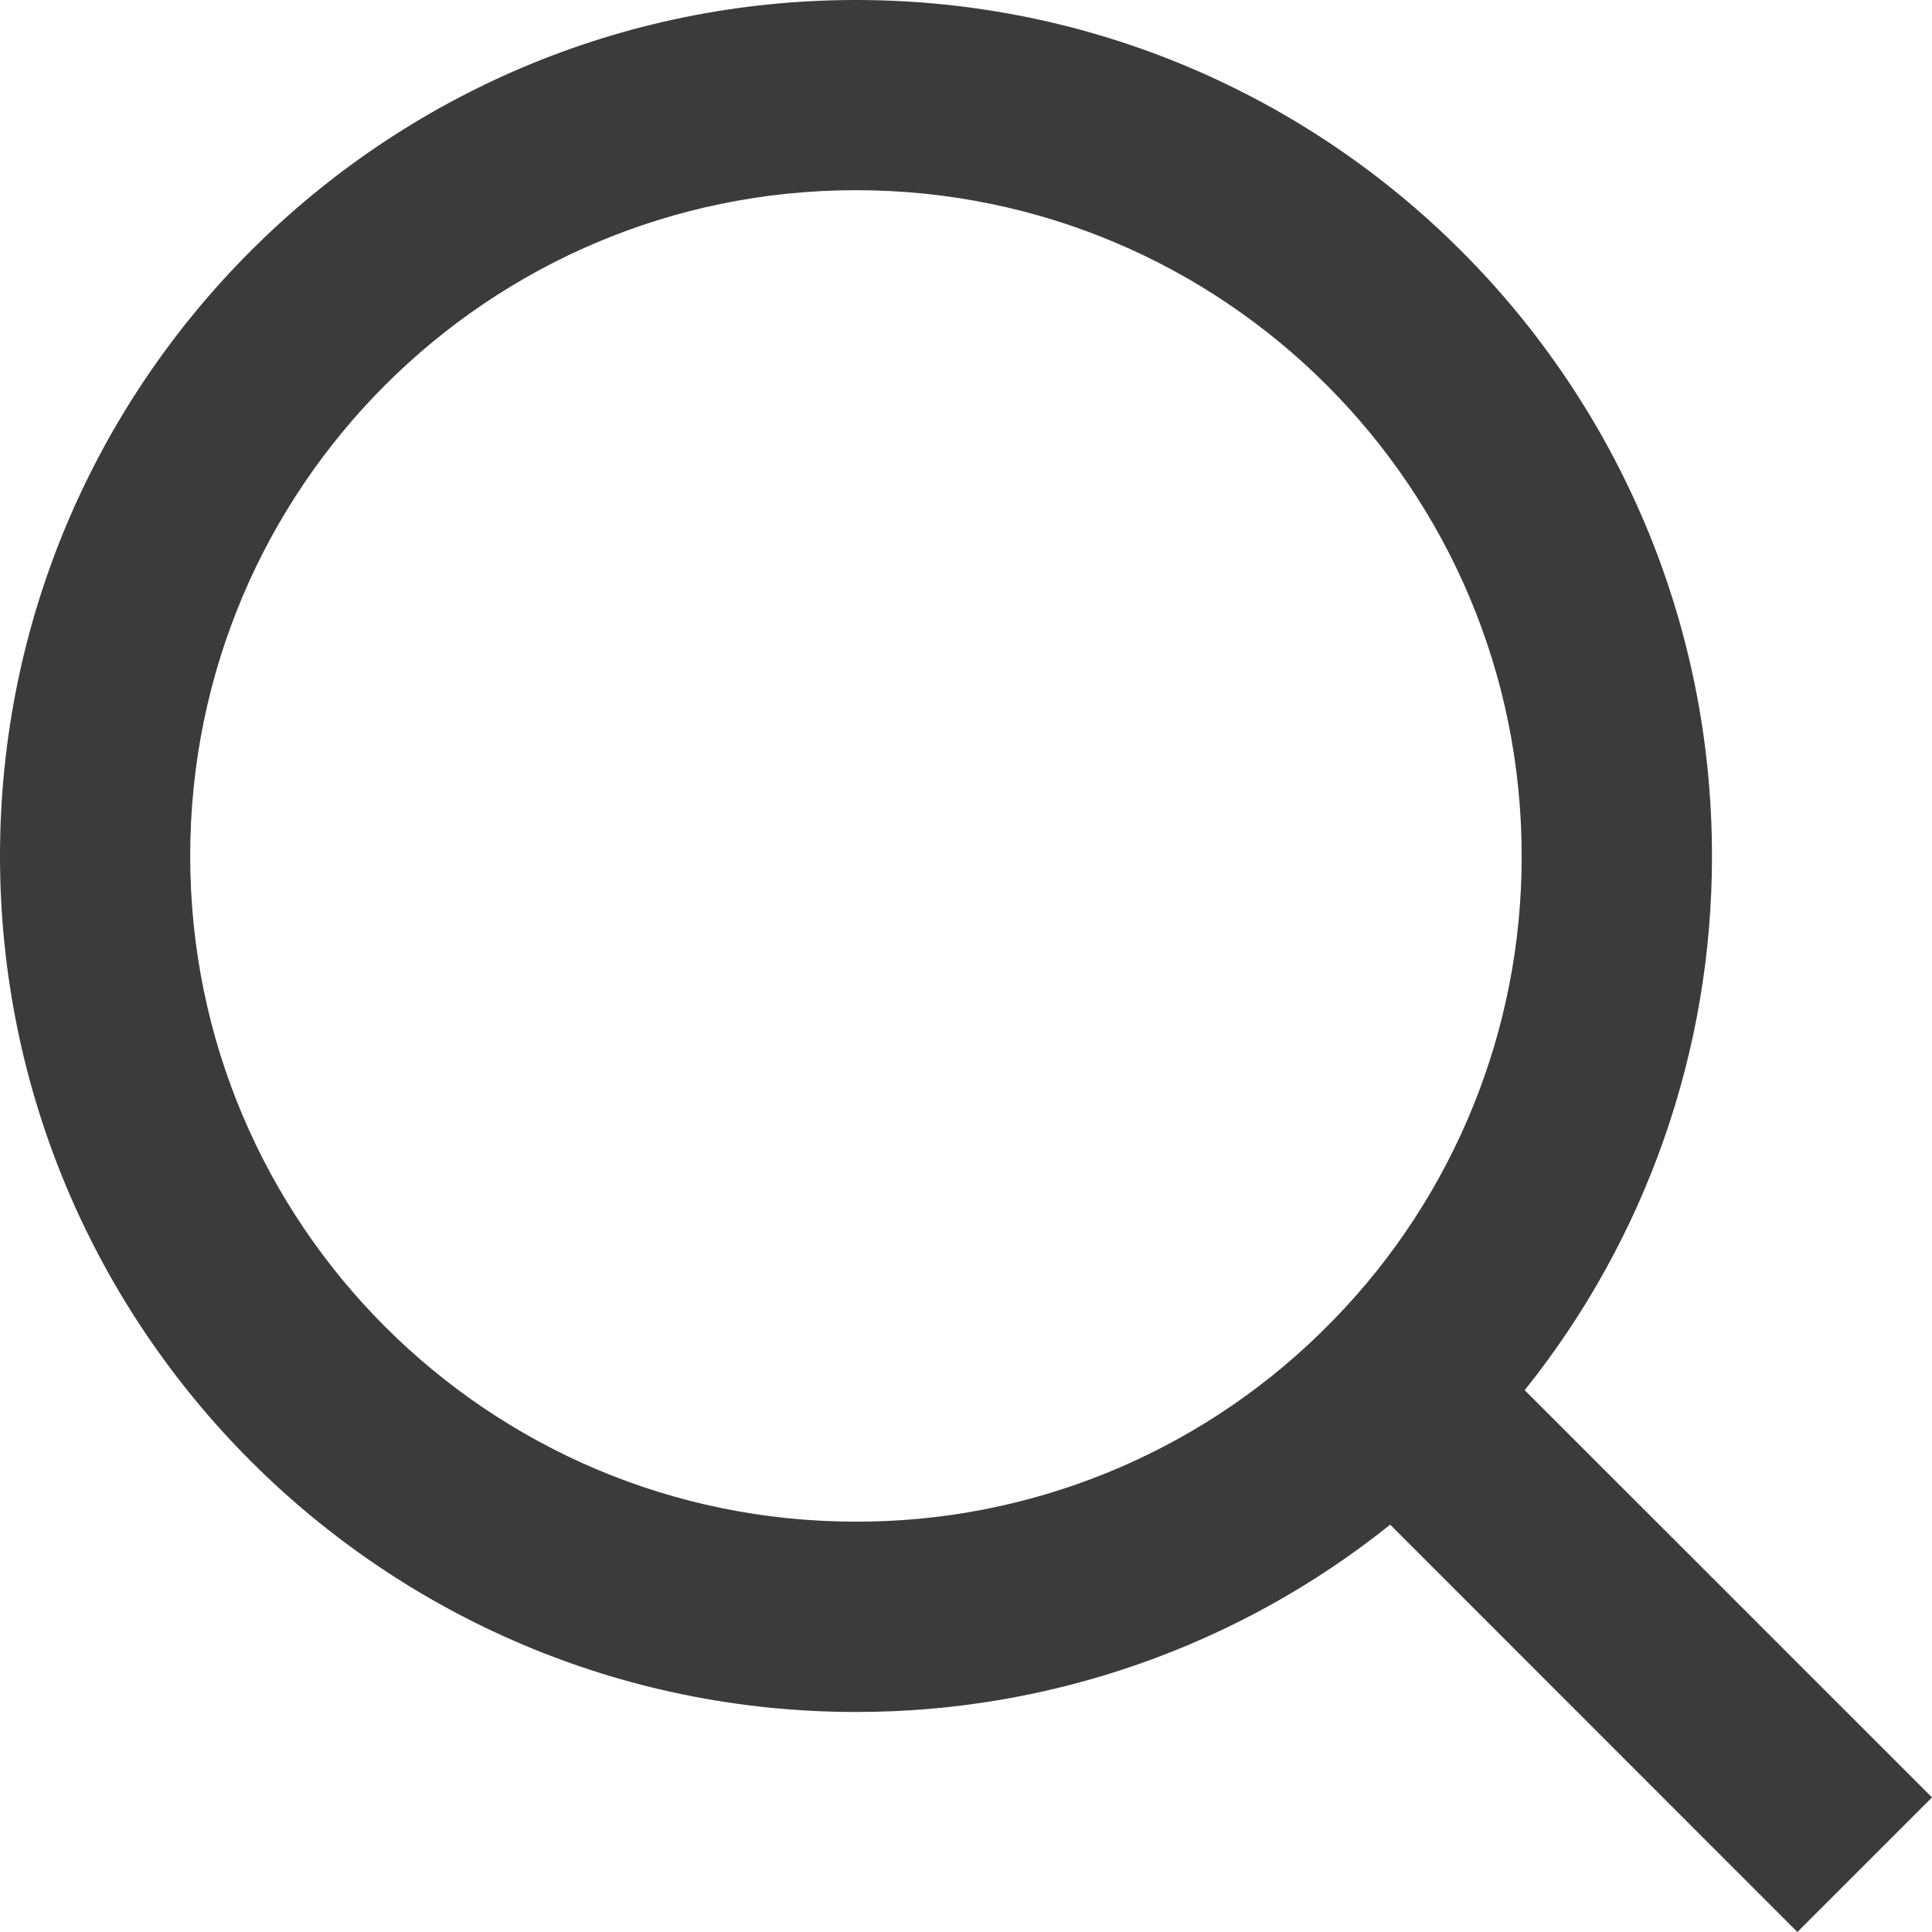
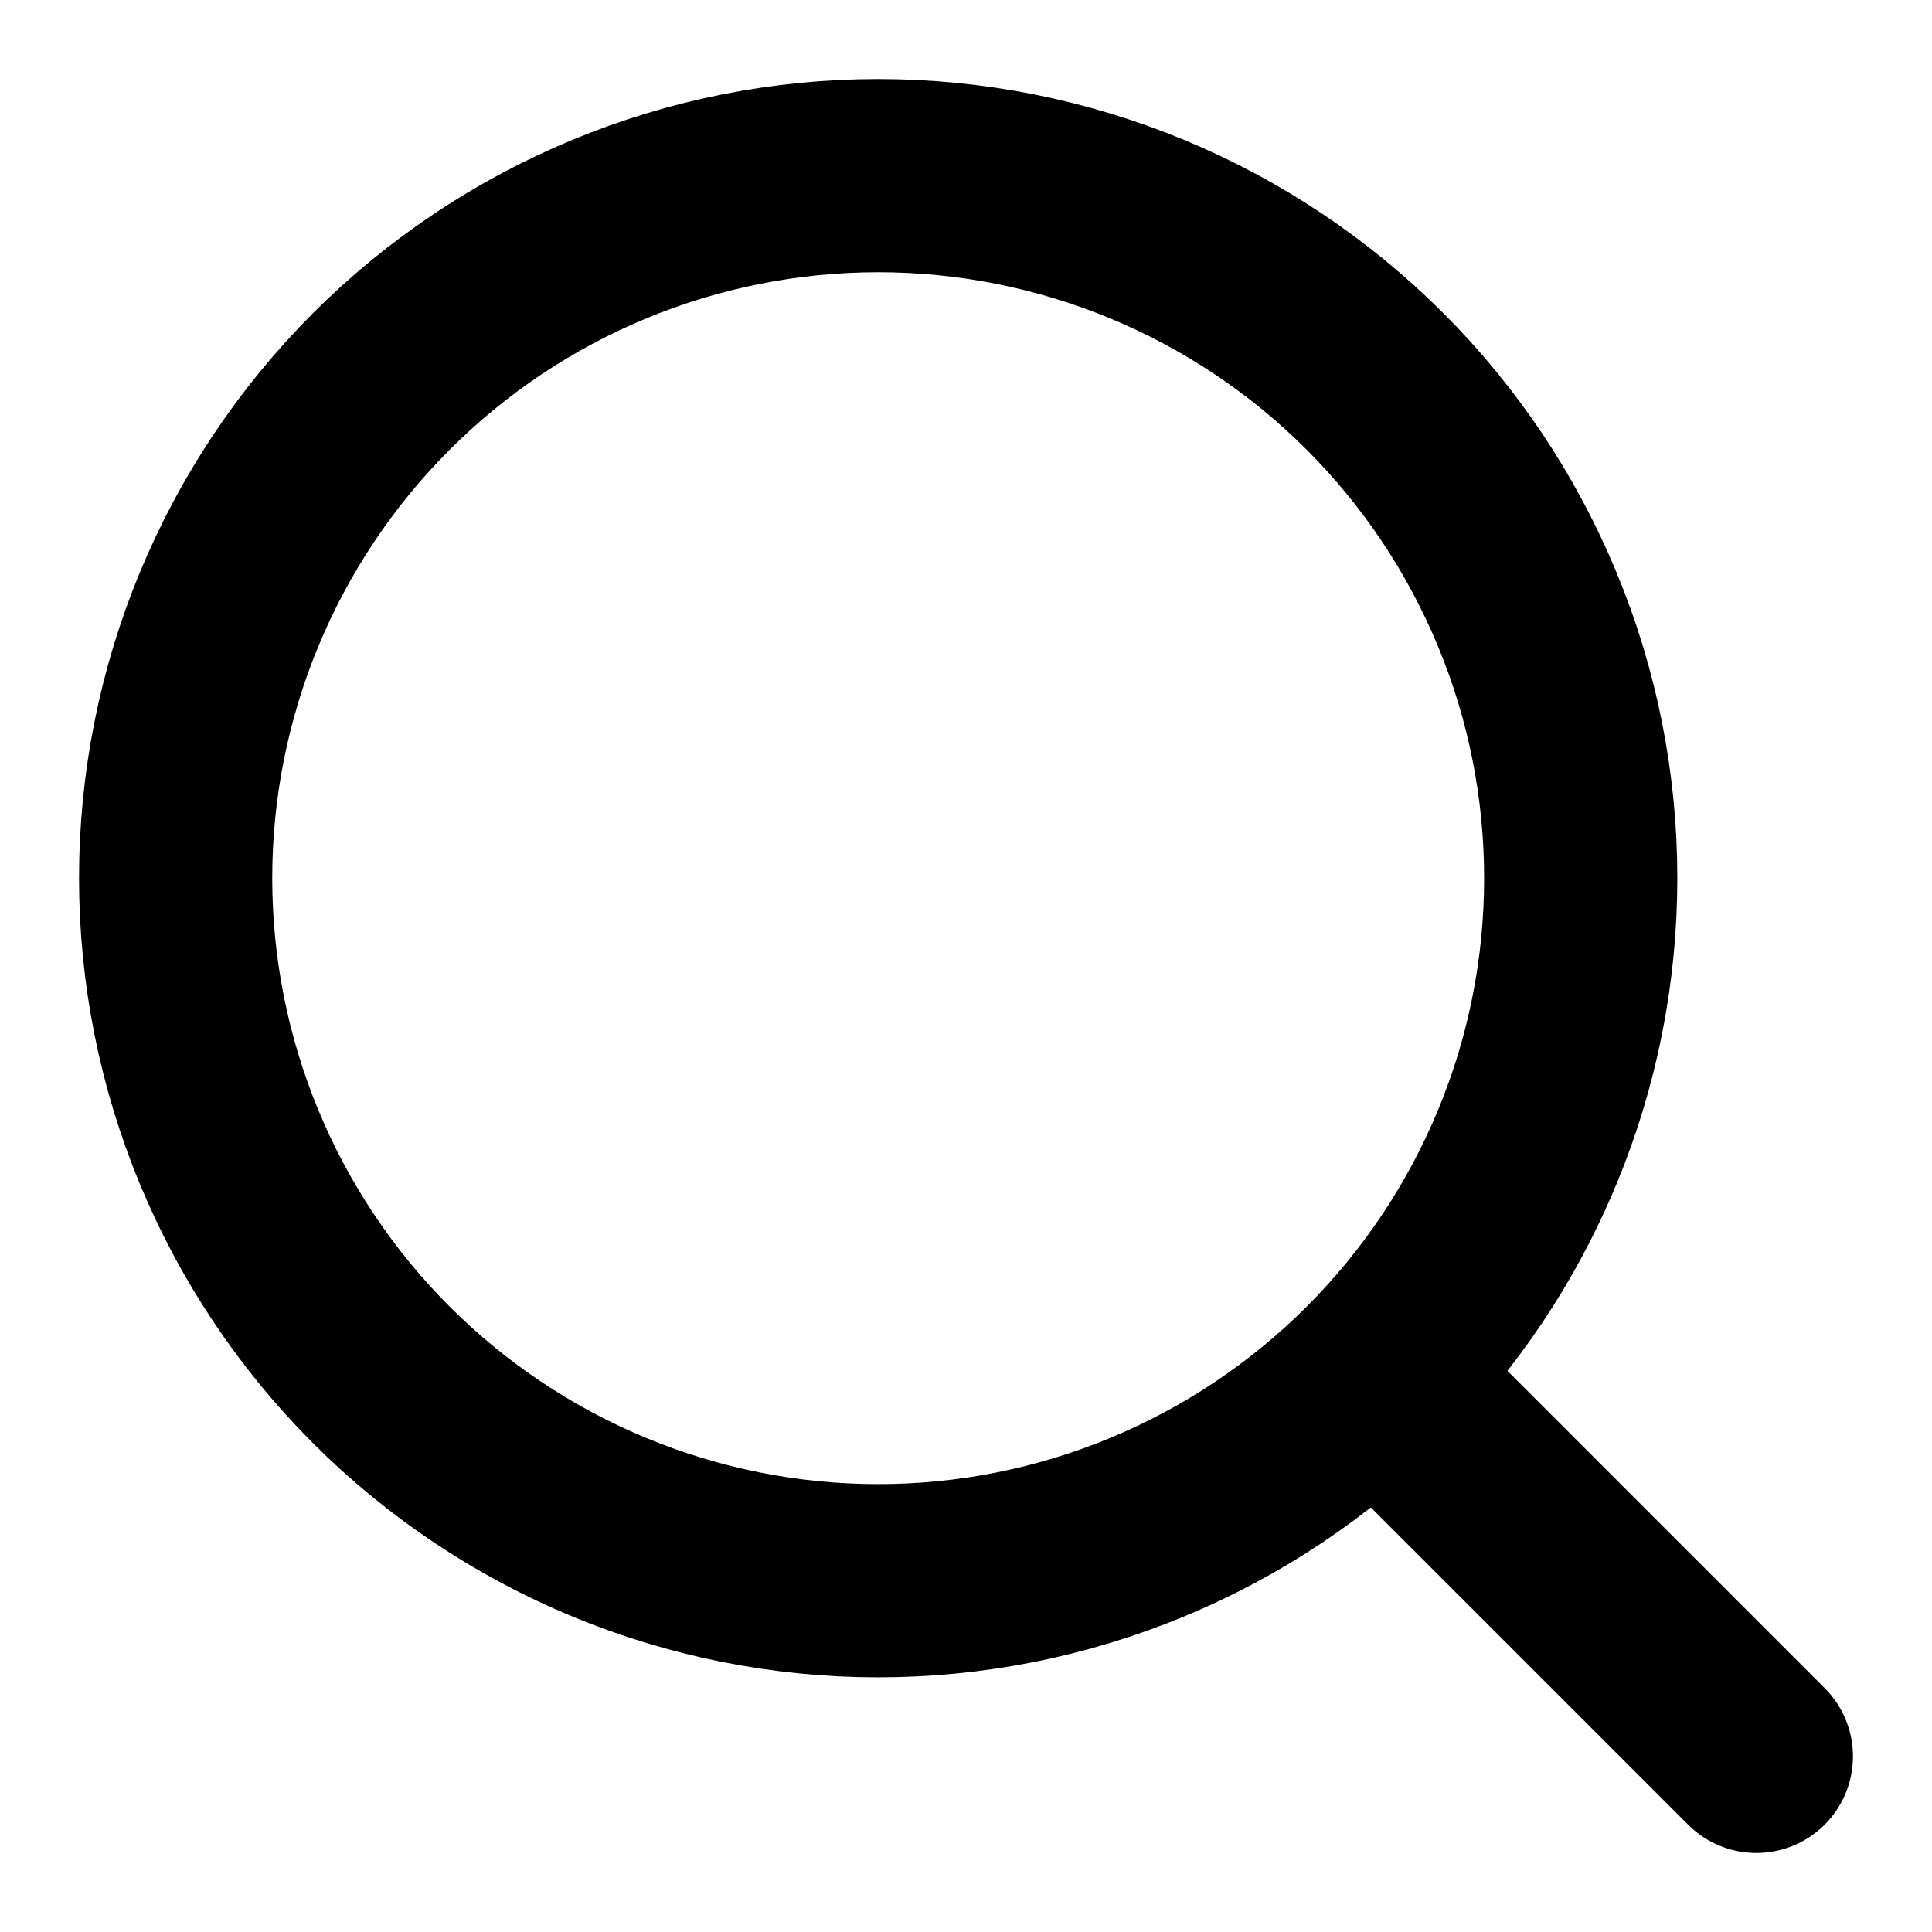
- <svg xmlns="http://www.w3.org/2000/svg" width="18" height="18" viewBox="0 0 18 18" fill="none">
-   <path fill-rule="evenodd" clip-rule="evenodd" d="M18 16.746L14.205 12.952C15.337 11.54 15.952 9.784 15.95 7.975C15.95 3.573 12.377 0 7.975 0C3.573 0 0 3.573 0 7.975C0 12.377 3.573 15.95 7.975 15.95C9.784 15.952 11.54 15.337 12.952 14.205L16.746 18L18 16.746ZM14.177 7.975C14.18 9.588 13.552 11.138 12.427 12.294L12.294 12.427C11.138 13.552 9.588 14.18 7.975 14.177C4.547 14.177 1.772 11.401 1.772 7.975C1.772 4.547 4.547 1.772 7.975 1.772C11.401 1.772 14.177 4.547 14.177 7.975Z" fill="#3B3B3B" />
+ <svg xmlns="http://www.w3.org/2000/svg" width="22" height="22" viewBox="0 0 22 22" fill="none">
+   <path d="M20 20L15.657 15.657M15.657 15.657C16.4 14.914 16.989 14.032 17.391 13.062C17.794 12.091 18 11.051 18 10C18 8.95 17.794 7.909 17.391 6.939C16.989 5.968 16.4 5.086 15.657 4.343C14.914 3.6 14.032 3.011 13.062 2.609C12.091 2.207 11.051 2 10 2C8.95 2 7.909 2.207 6.939 2.609C5.968 3.011 5.086 3.6 4.343 4.343C2.843 5.844 2 7.878 2 10C2 12.122 2.843 14.157 4.343 15.657C5.844 17.157 7.878 18 10 18C12.122 18 14.157 17.157 15.657 15.657Z" stroke="black" stroke-width="2.2" stroke-linecap="round" stroke-linejoin="round" />
</svg>
